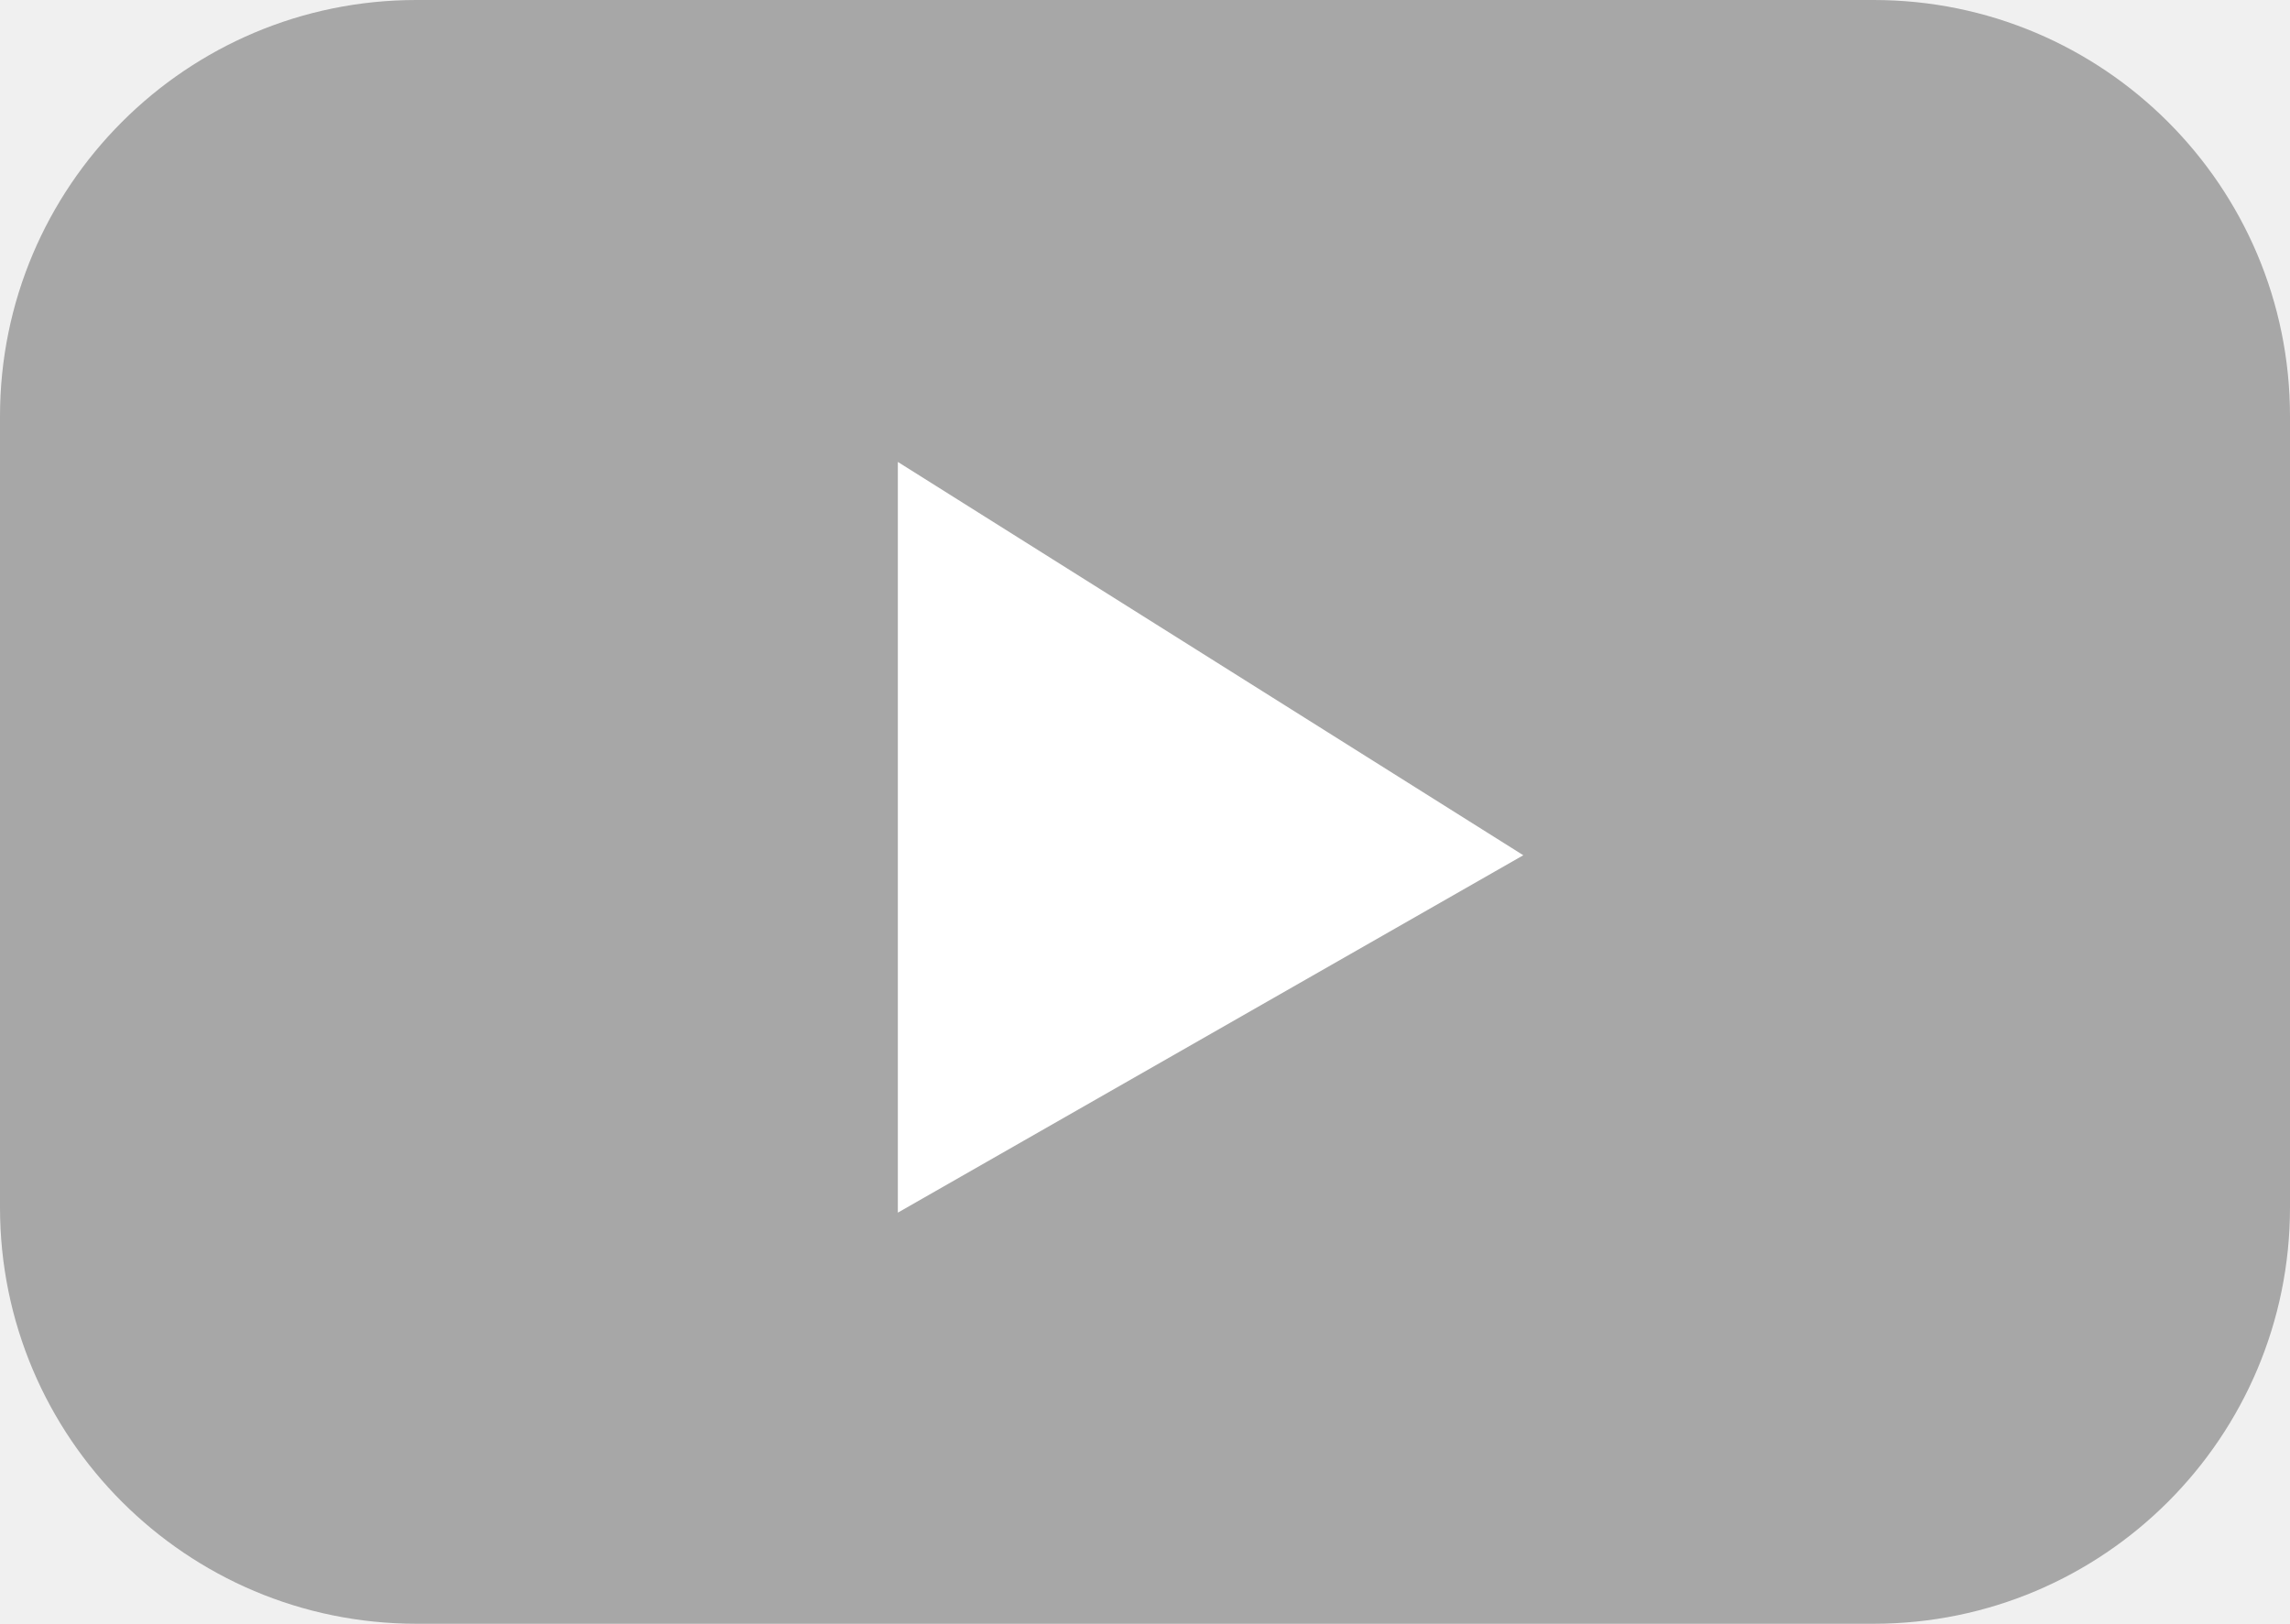
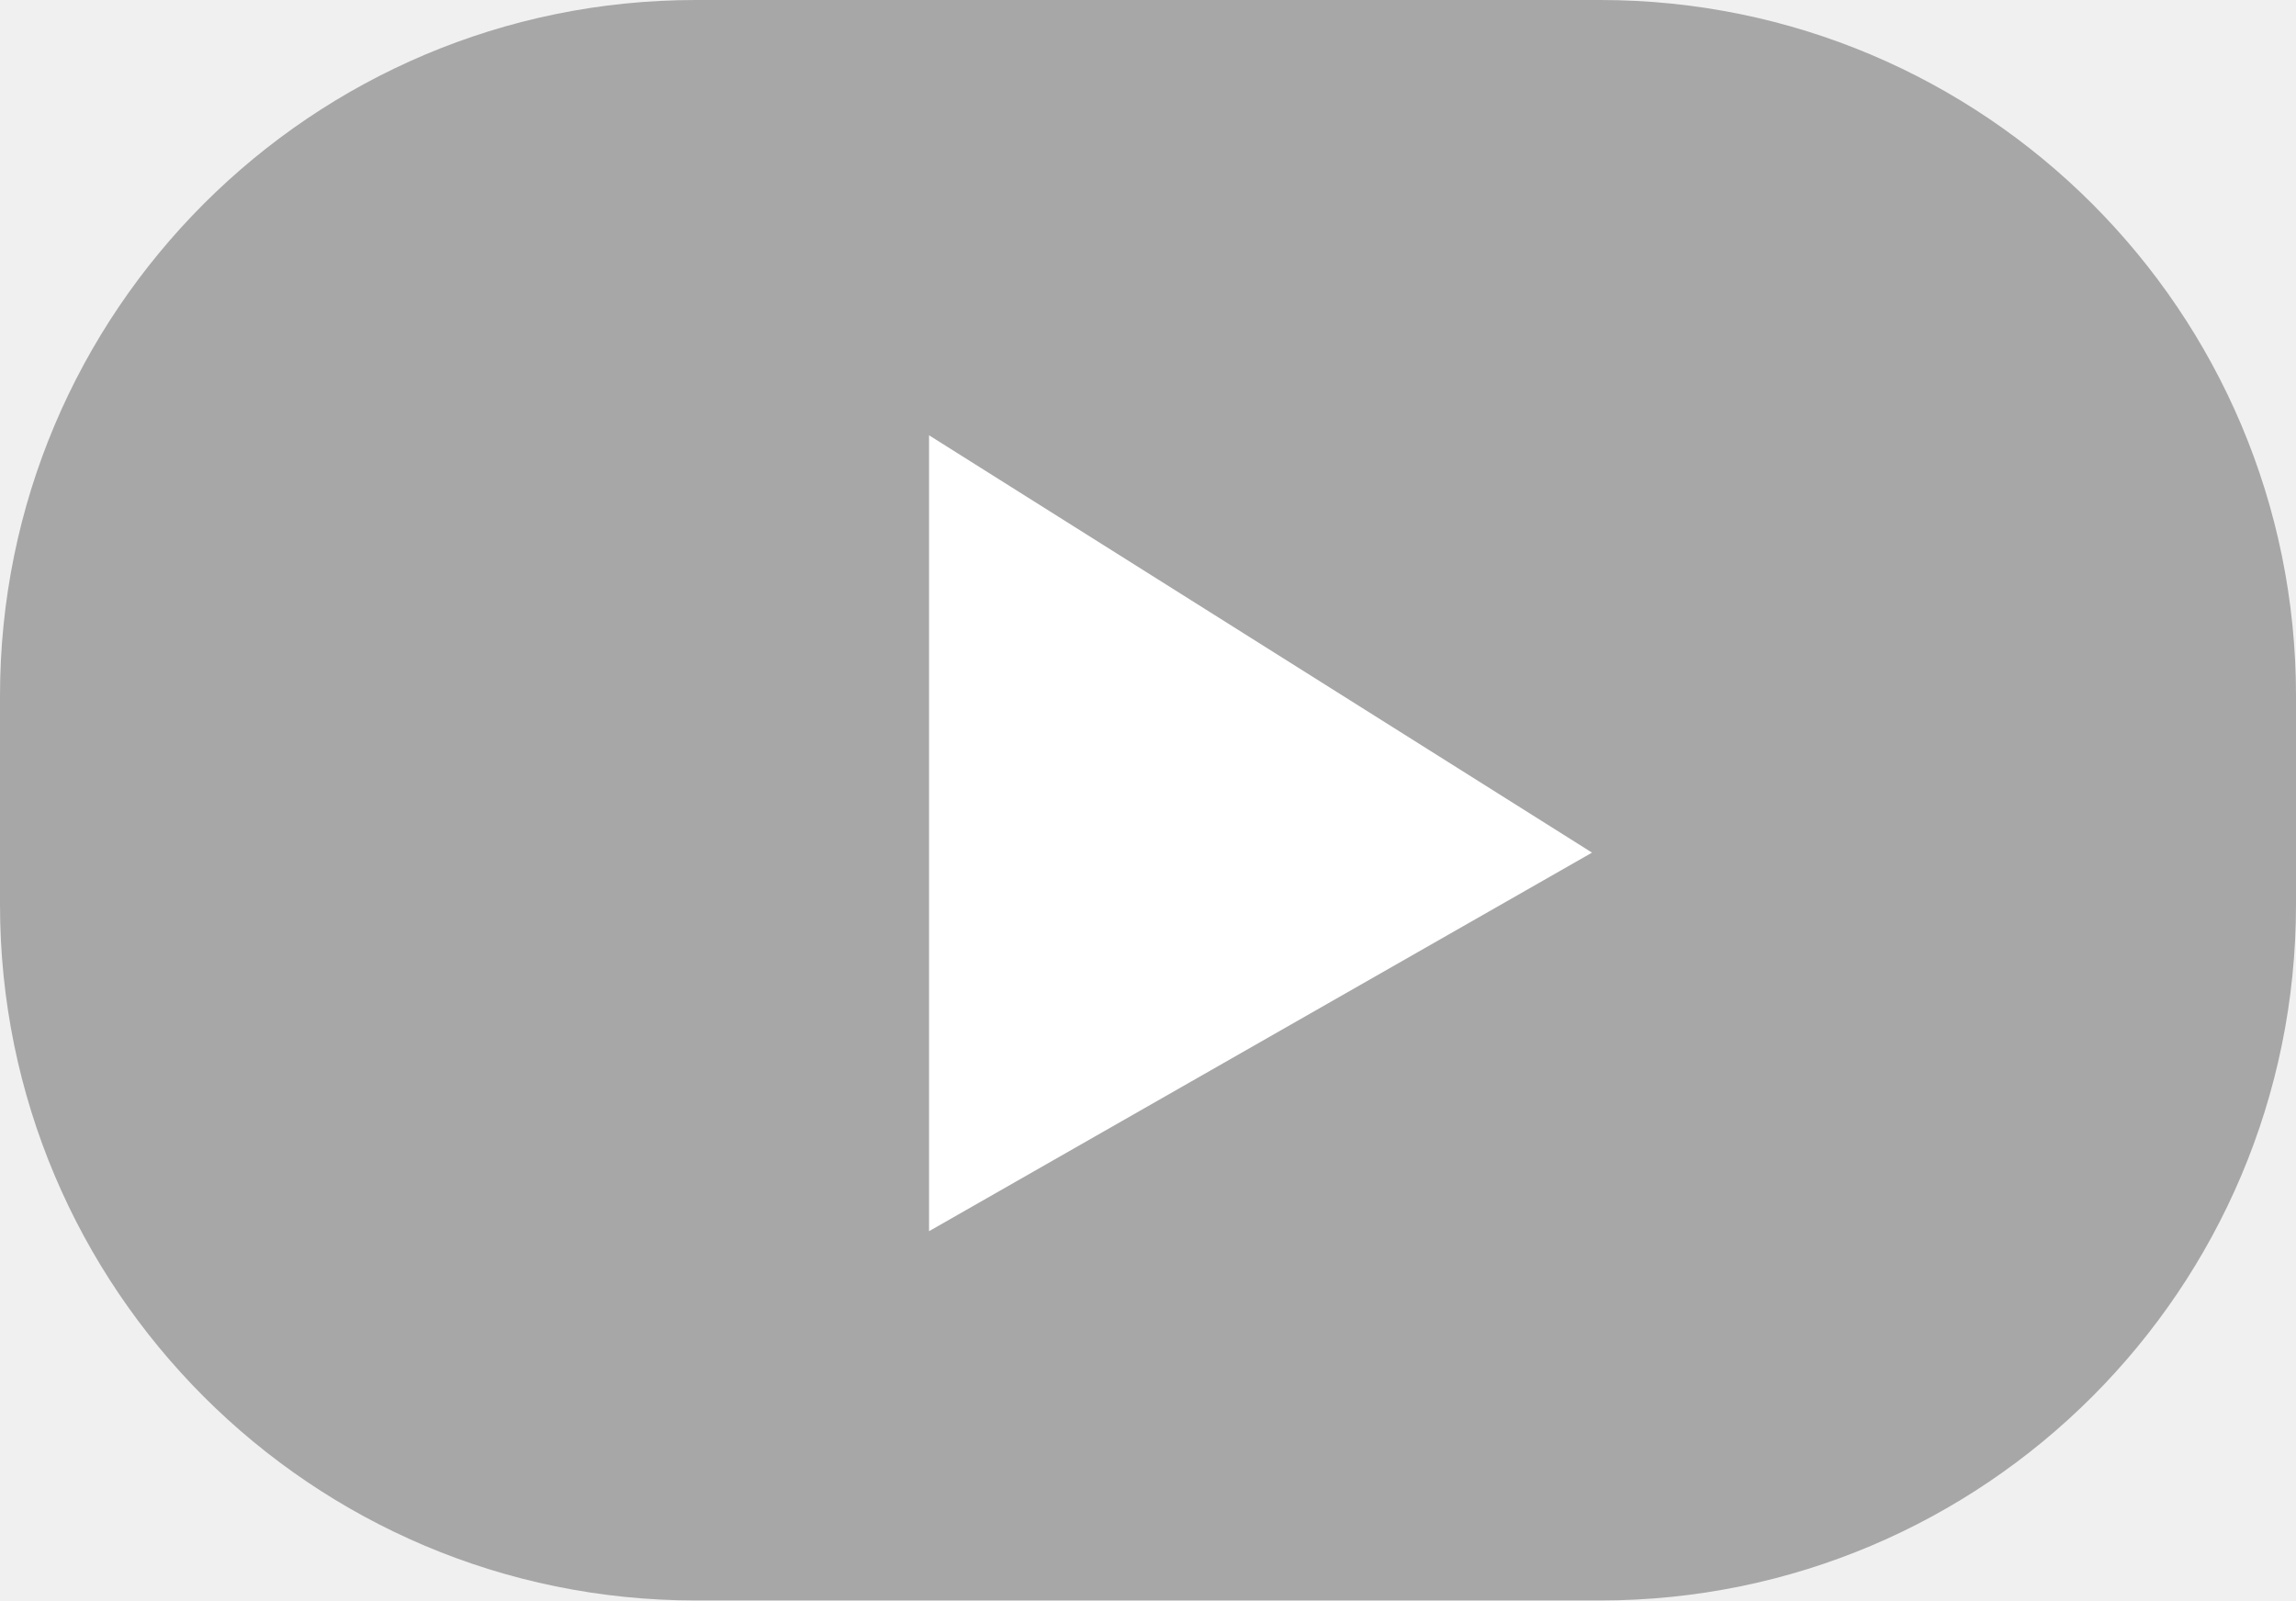
- <svg xmlns="http://www.w3.org/2000/svg" width="55" height="39" viewBox="0 0 55 39">
-   <g id="YT" transform="translate(-1588 -48)">
-     <rect id="Rectangle_4" data-name="Rectangle 4" width="55" height="39" rx="10" transform="translate(1588 48)" fill="#a7a7a7" />
-     <path id="Path_3" data-name="Path 3" d="M1610.064,60V76.264l13.55-7.743Z" fill="#fff" stroke="#fff" stroke-width="1" />
+ <svg xmlns="http://www.w3.org/2000/svg" width="33" height="23" viewBox="0 0 33 23">
+   <g id="YT" transform="translate(0.452 -0.285)">
+     <rect id="Rectangle_4" data-name="Rectangle 4" width="33" height="23" rx="10" transform="translate(-0.452 0.285)" fill="#a7a7a7" />
+     <path id="Path_3" data-name="Path 3" d="M1610.064,60v9.671l8.057-4.6Z" transform="translate(-1596.663 -52.554)" fill="#fff" stroke="#fff" stroke-width="1" />
  </g>
</svg>
